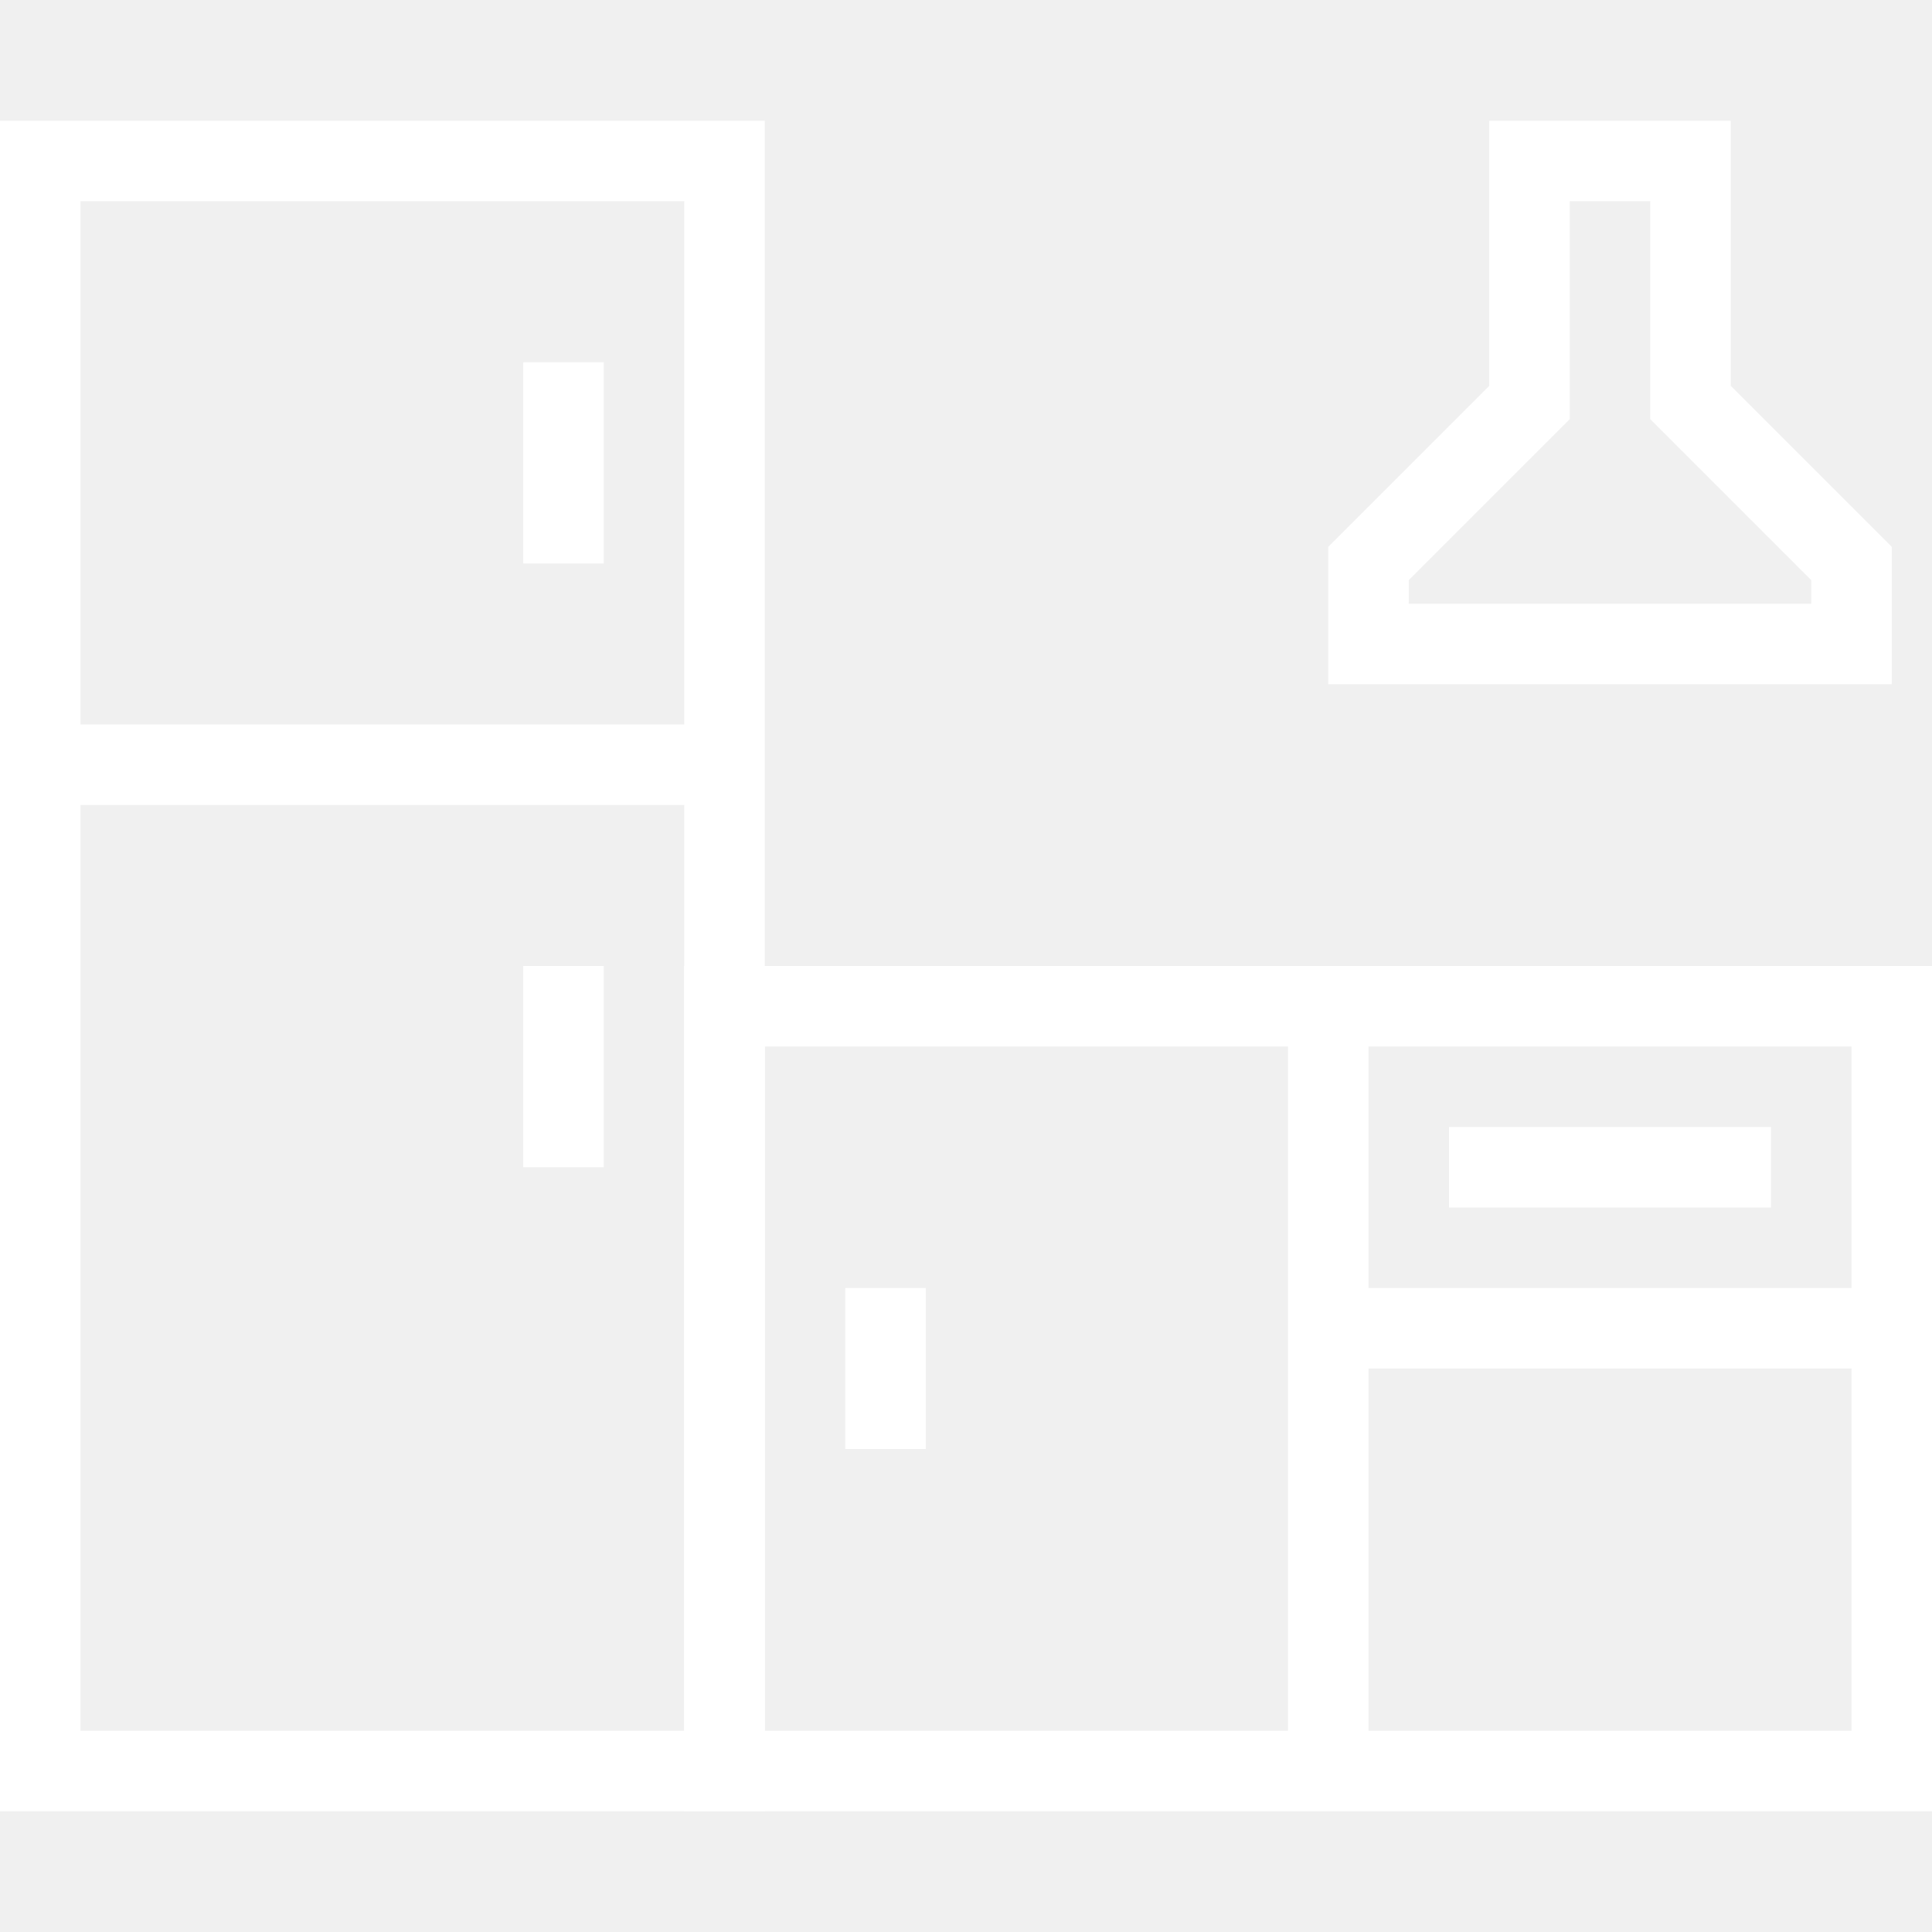
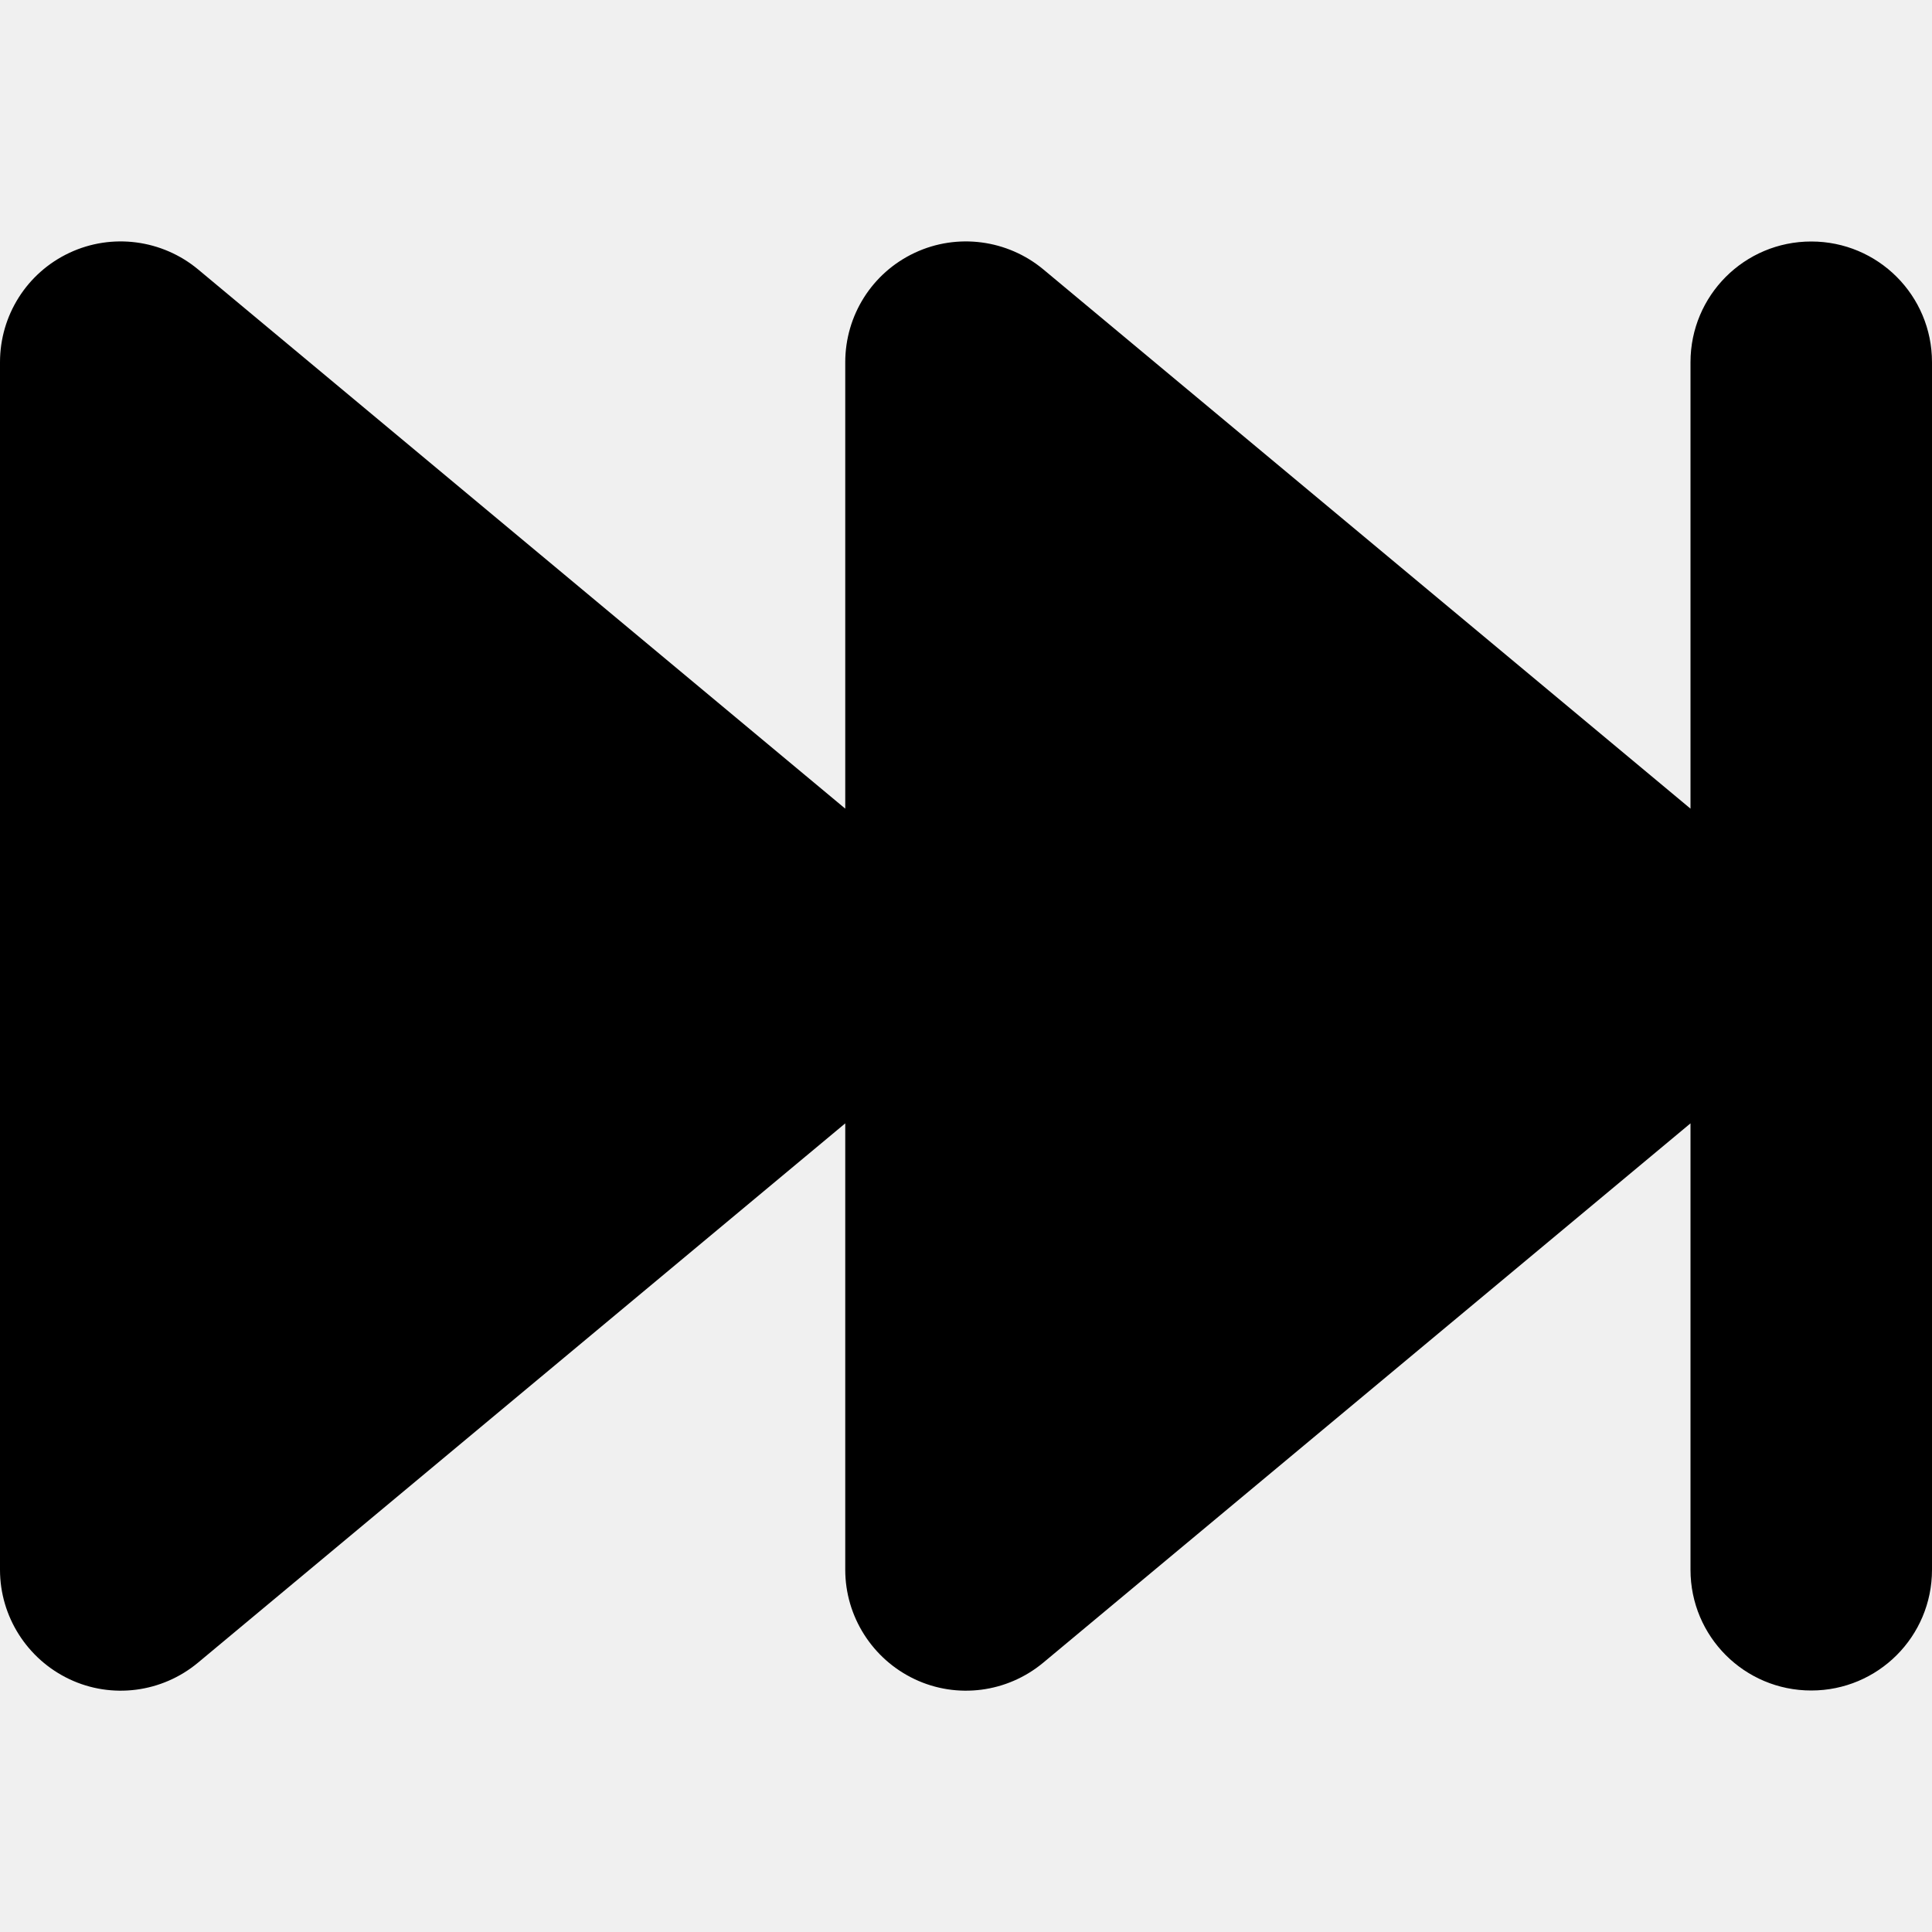
- <svg xmlns="http://www.w3.org/2000/svg" width="48" height="48" viewBox="0 0 48 48" fill="none">
-   <path d="M1 4H18V44H1V4Z" stroke="white" stroke-width="2" stroke-miterlimit="10" />
-   <path d="M18 25H47V44H18V25Z" stroke="white" stroke-width="2" stroke-miterlimit="10" />
-   <path d="M33 25V44" stroke="white" stroke-width="2" stroke-miterlimit="10" />
-   <path d="M22 32V36" stroke="white" stroke-width="2" stroke-miterlimit="10" />
-   <path d="M1 19H18" stroke="white" stroke-width="2" stroke-miterlimit="10" />
-   <path d="M14 9V14" stroke="white" stroke-width="2" stroke-miterlimit="10" />
-   <path d="M14 24V29" stroke="white" stroke-width="2" stroke-miterlimit="10" />
-   <path d="M36 29H44" stroke="white" stroke-width="2" stroke-miterlimit="10" />
-   <path d="M33 33H47" stroke="white" stroke-width="2" stroke-miterlimit="10" />
-   <path d="M42 10L46 14V16H34V14L38 10V4H42V10Z" stroke="white" stroke-width="2" stroke-miterlimit="10" />
+ <svg xmlns="http://www.w3.org/2000/svg" viewBox="0 0 512 512">
+   <path d="M18.4 445c11.2 5.3 24.5 3.6 34.1-4.4L224 297.7V416c0 12.4 7.2 23.7 18.4 29s24.5 3.6 34.1-4.4L448 297.7V416c0 17.7 14.3 32 32 32s32-14.3 32-32V96c0-17.7-14.3-32-32-32s-32 14.3-32 32V214.3L276.5 71.4c-9.5-7.9-22.8-9.7-34.1-4.4S224 83.6 224 96V214.3L52.5 71.4c-9.5-7.9-22.8-9.7-34.1-4.4S0 83.6 0 96V416c0 12.4 7.2 23.7 18.4 29z" />
</svg>
